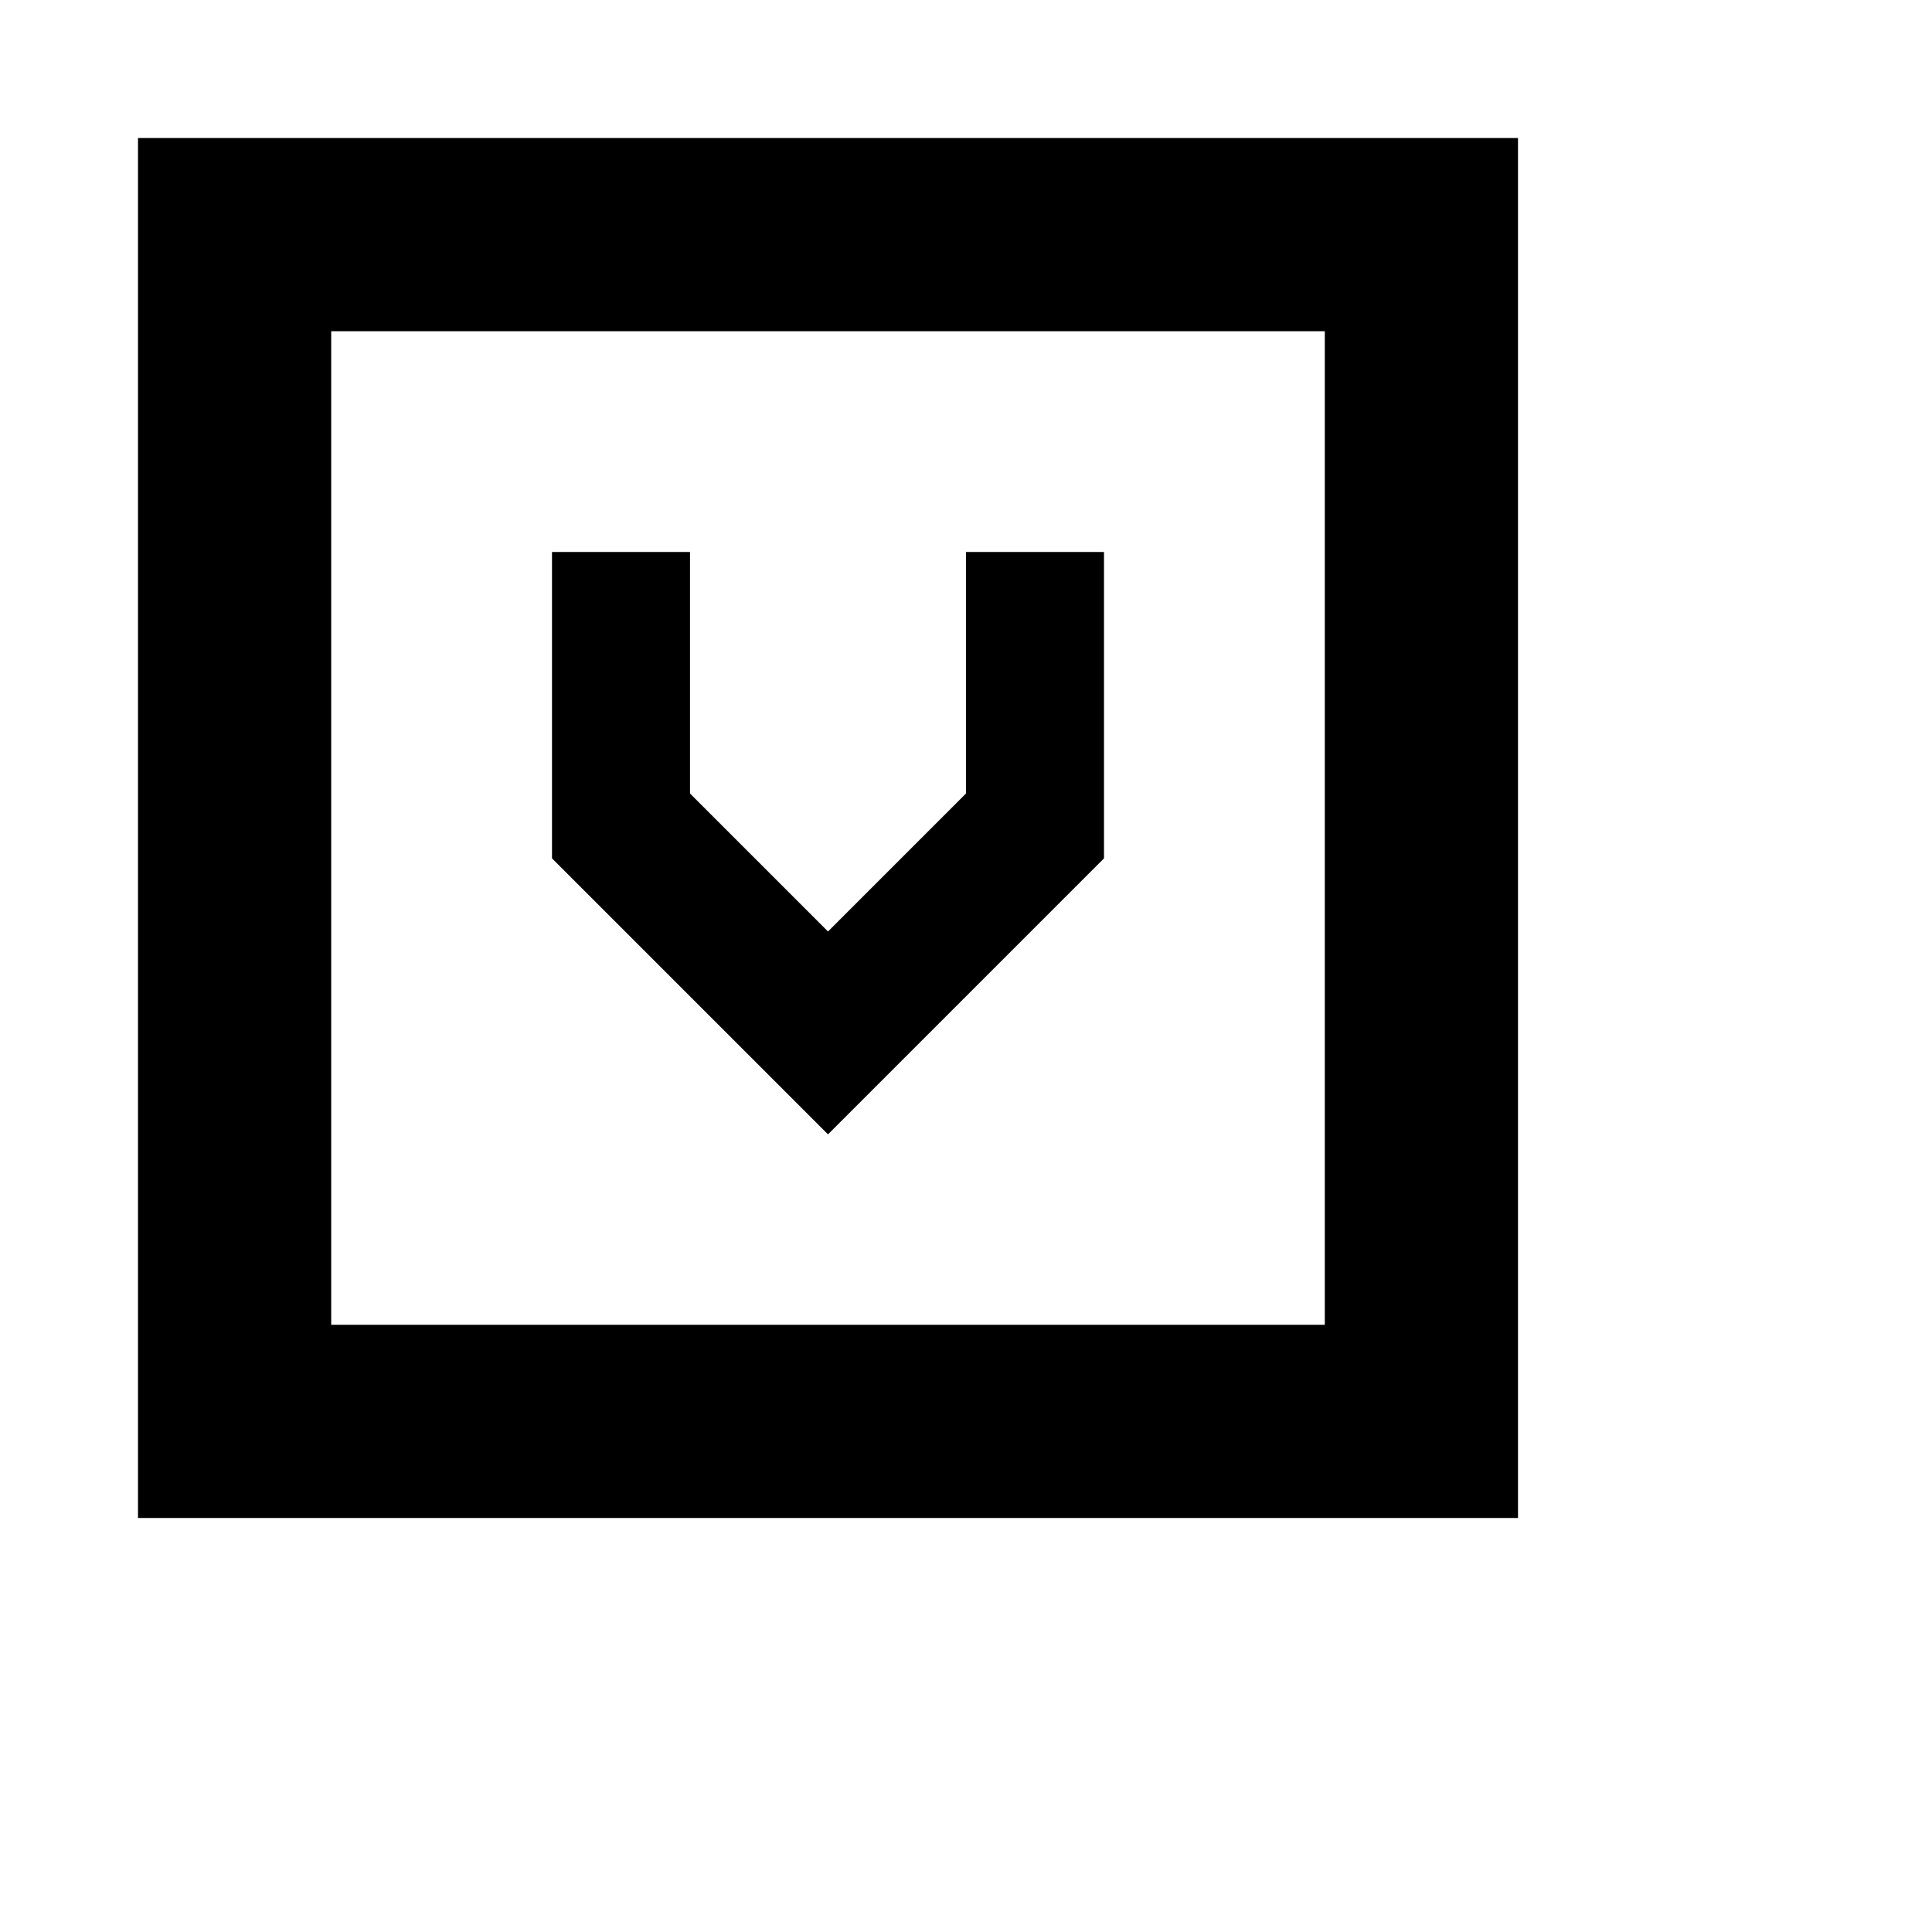
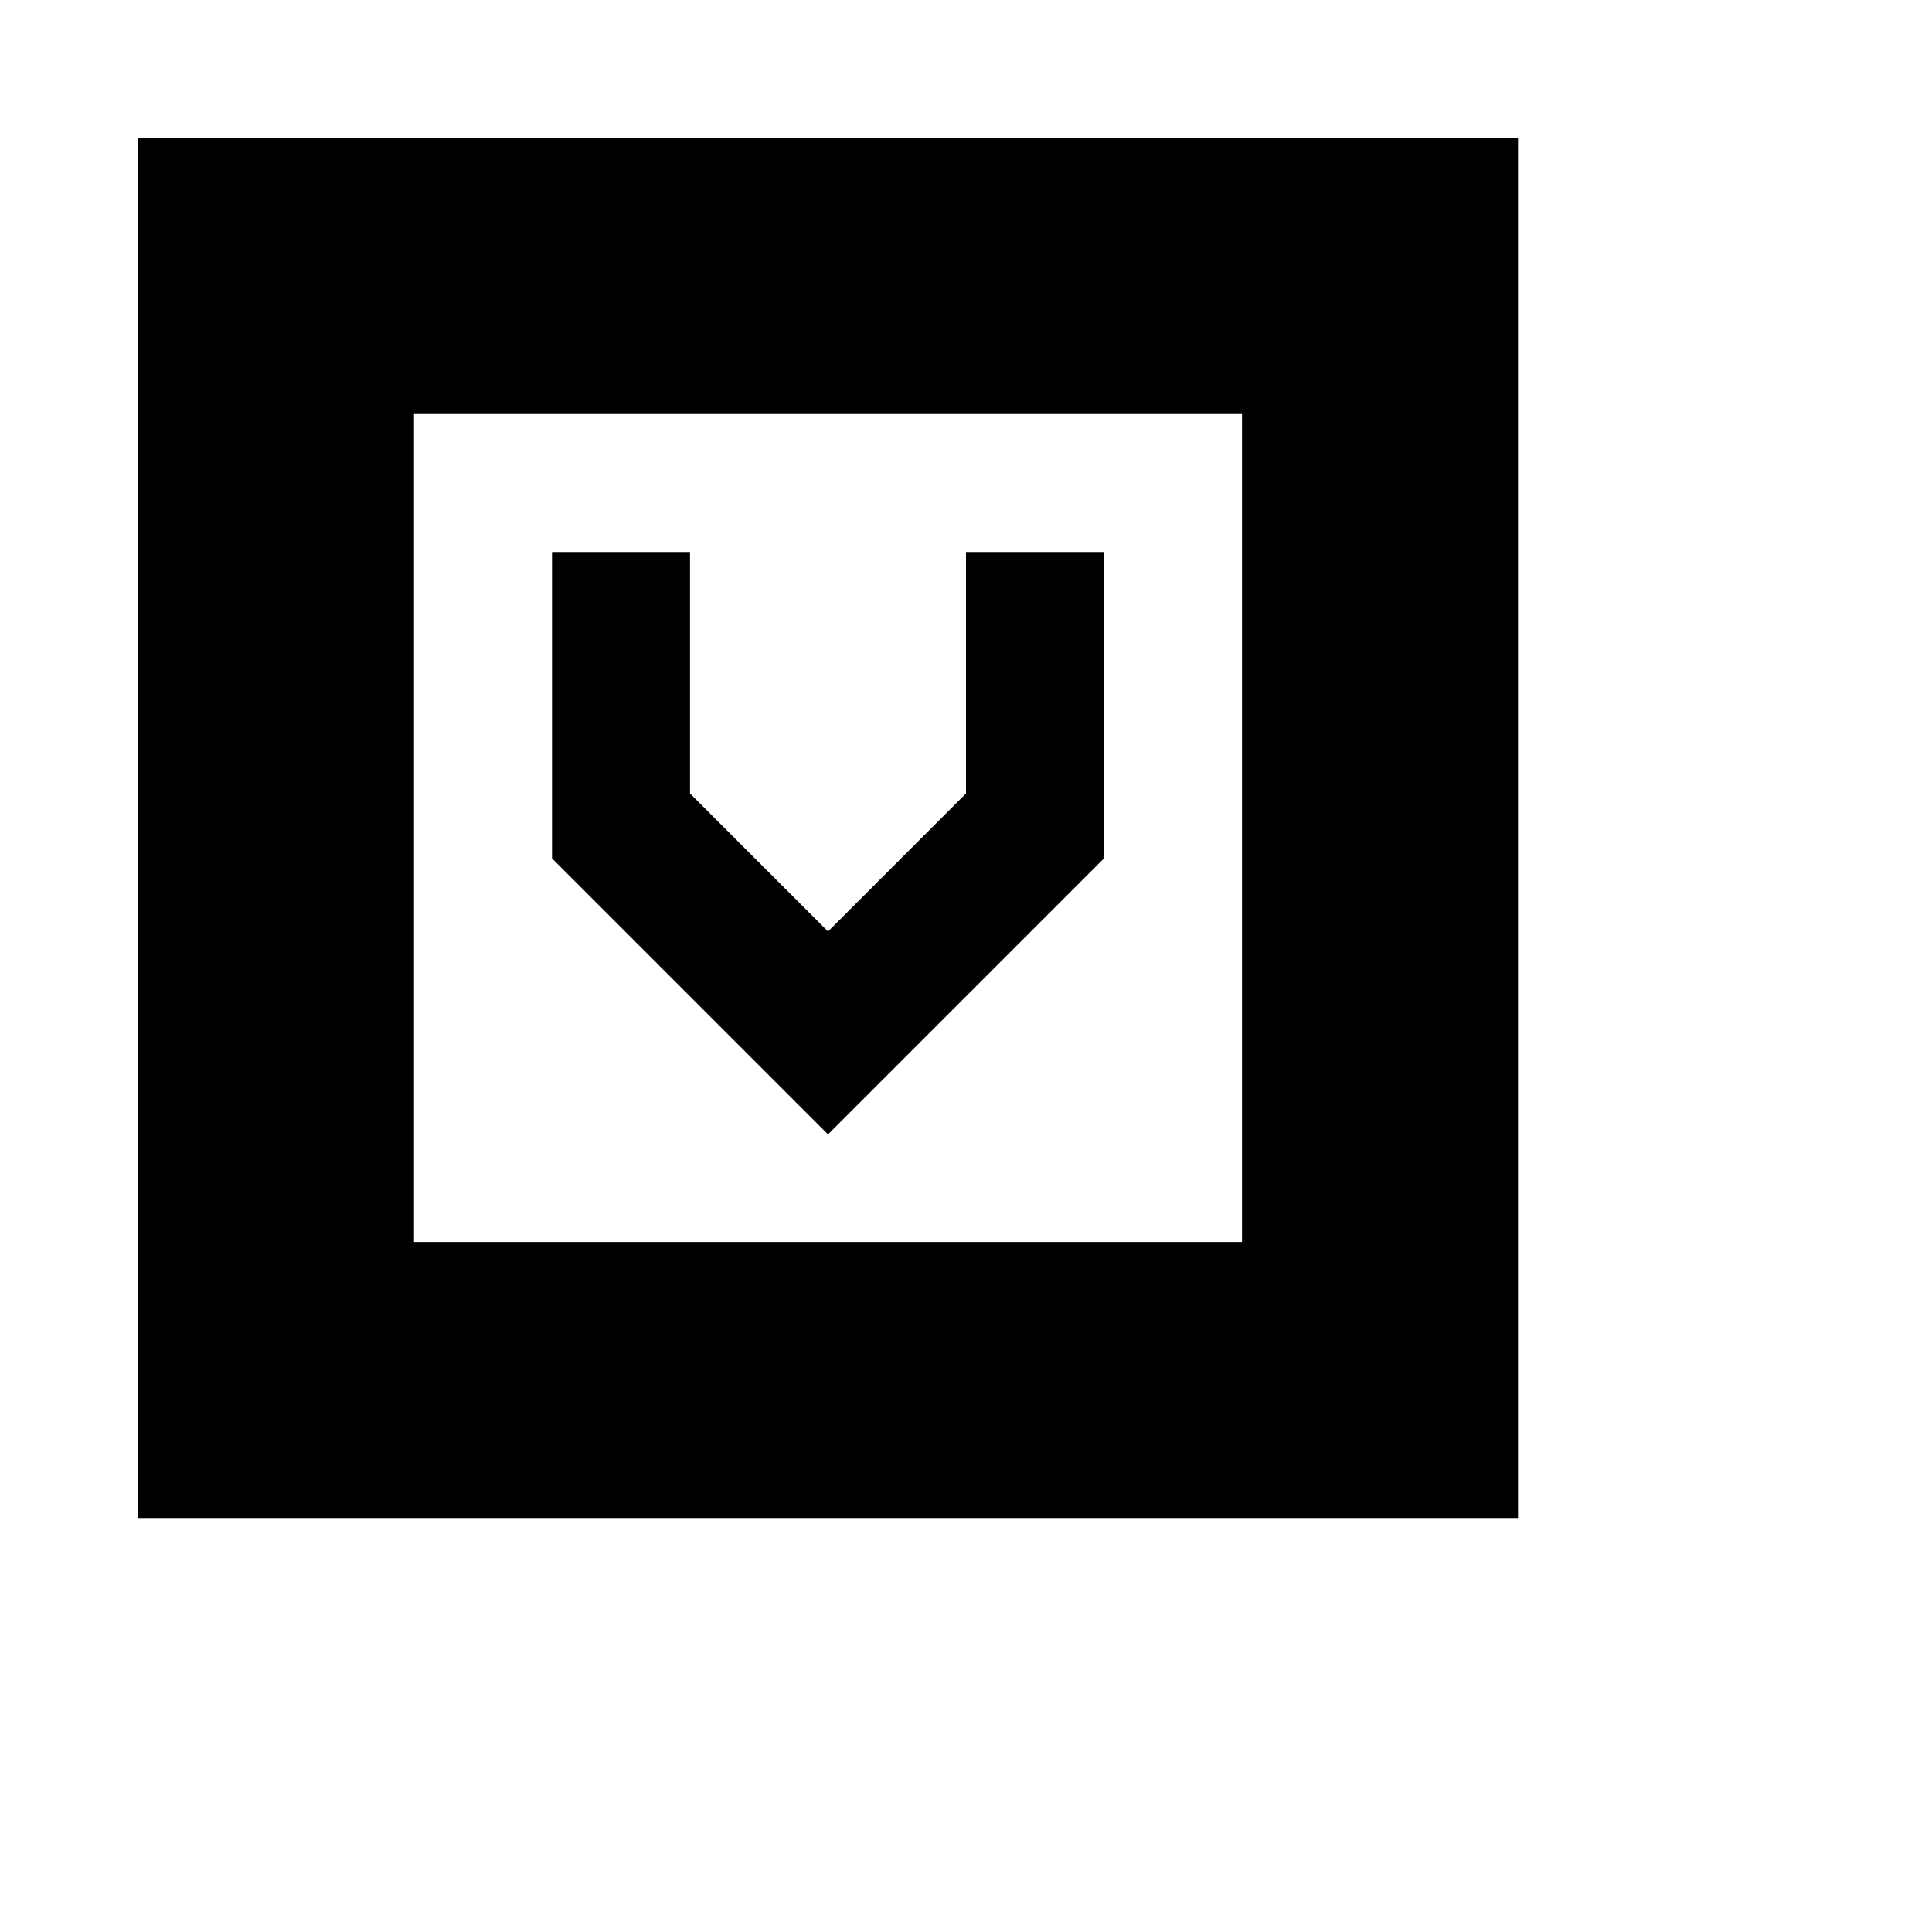
<svg xmlns="http://www.w3.org/2000/svg" width="14" height="14" viewBox="0 0 14 14">
  <g id="Layer_1" data-name="Layer 1">
-     <path d="M8,6.22V4H7V5.75l-1,1-1-1V4H4V6.22l2,2ZM1,1V11H11V1ZM9.6,9.6H2.4V2.4H9.6Z" />
+     <path d="M8,6.22V4H7V5.75l-1,1-1-1V4H4V6.22l2,2ZM1,1V11H11V1ZM9,9H3V3H9Z" />
  </g>
</svg>
